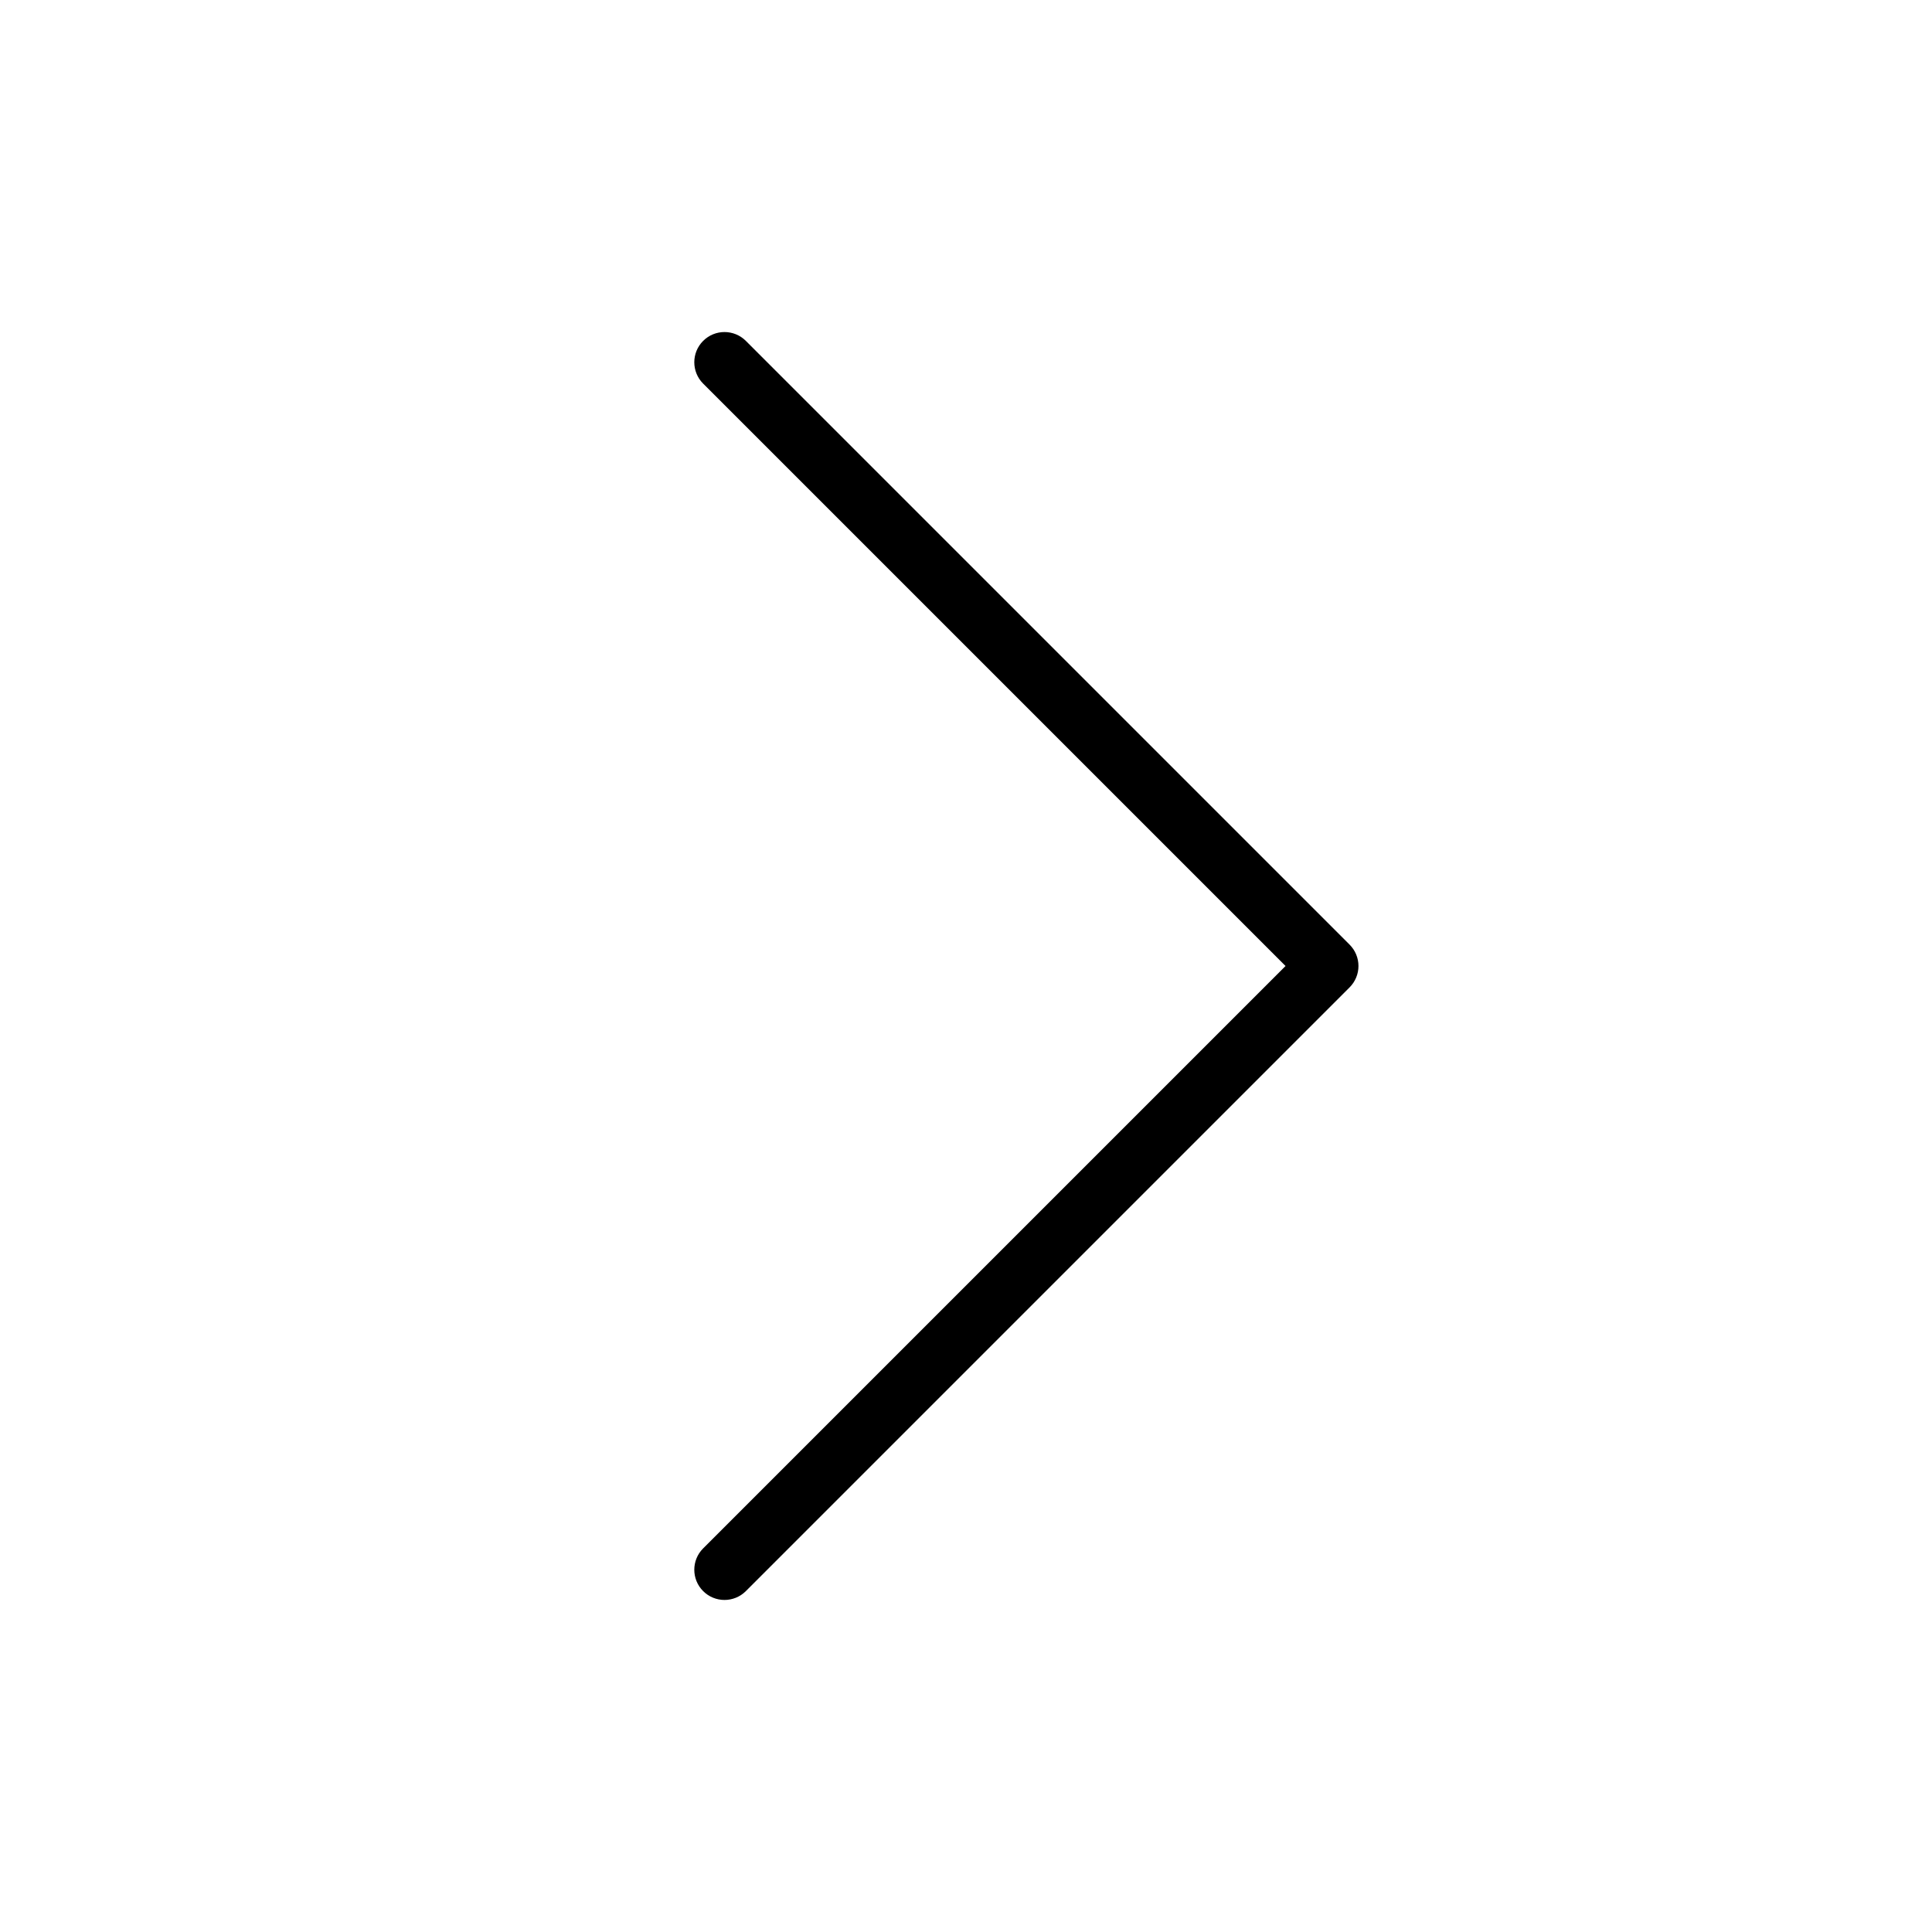
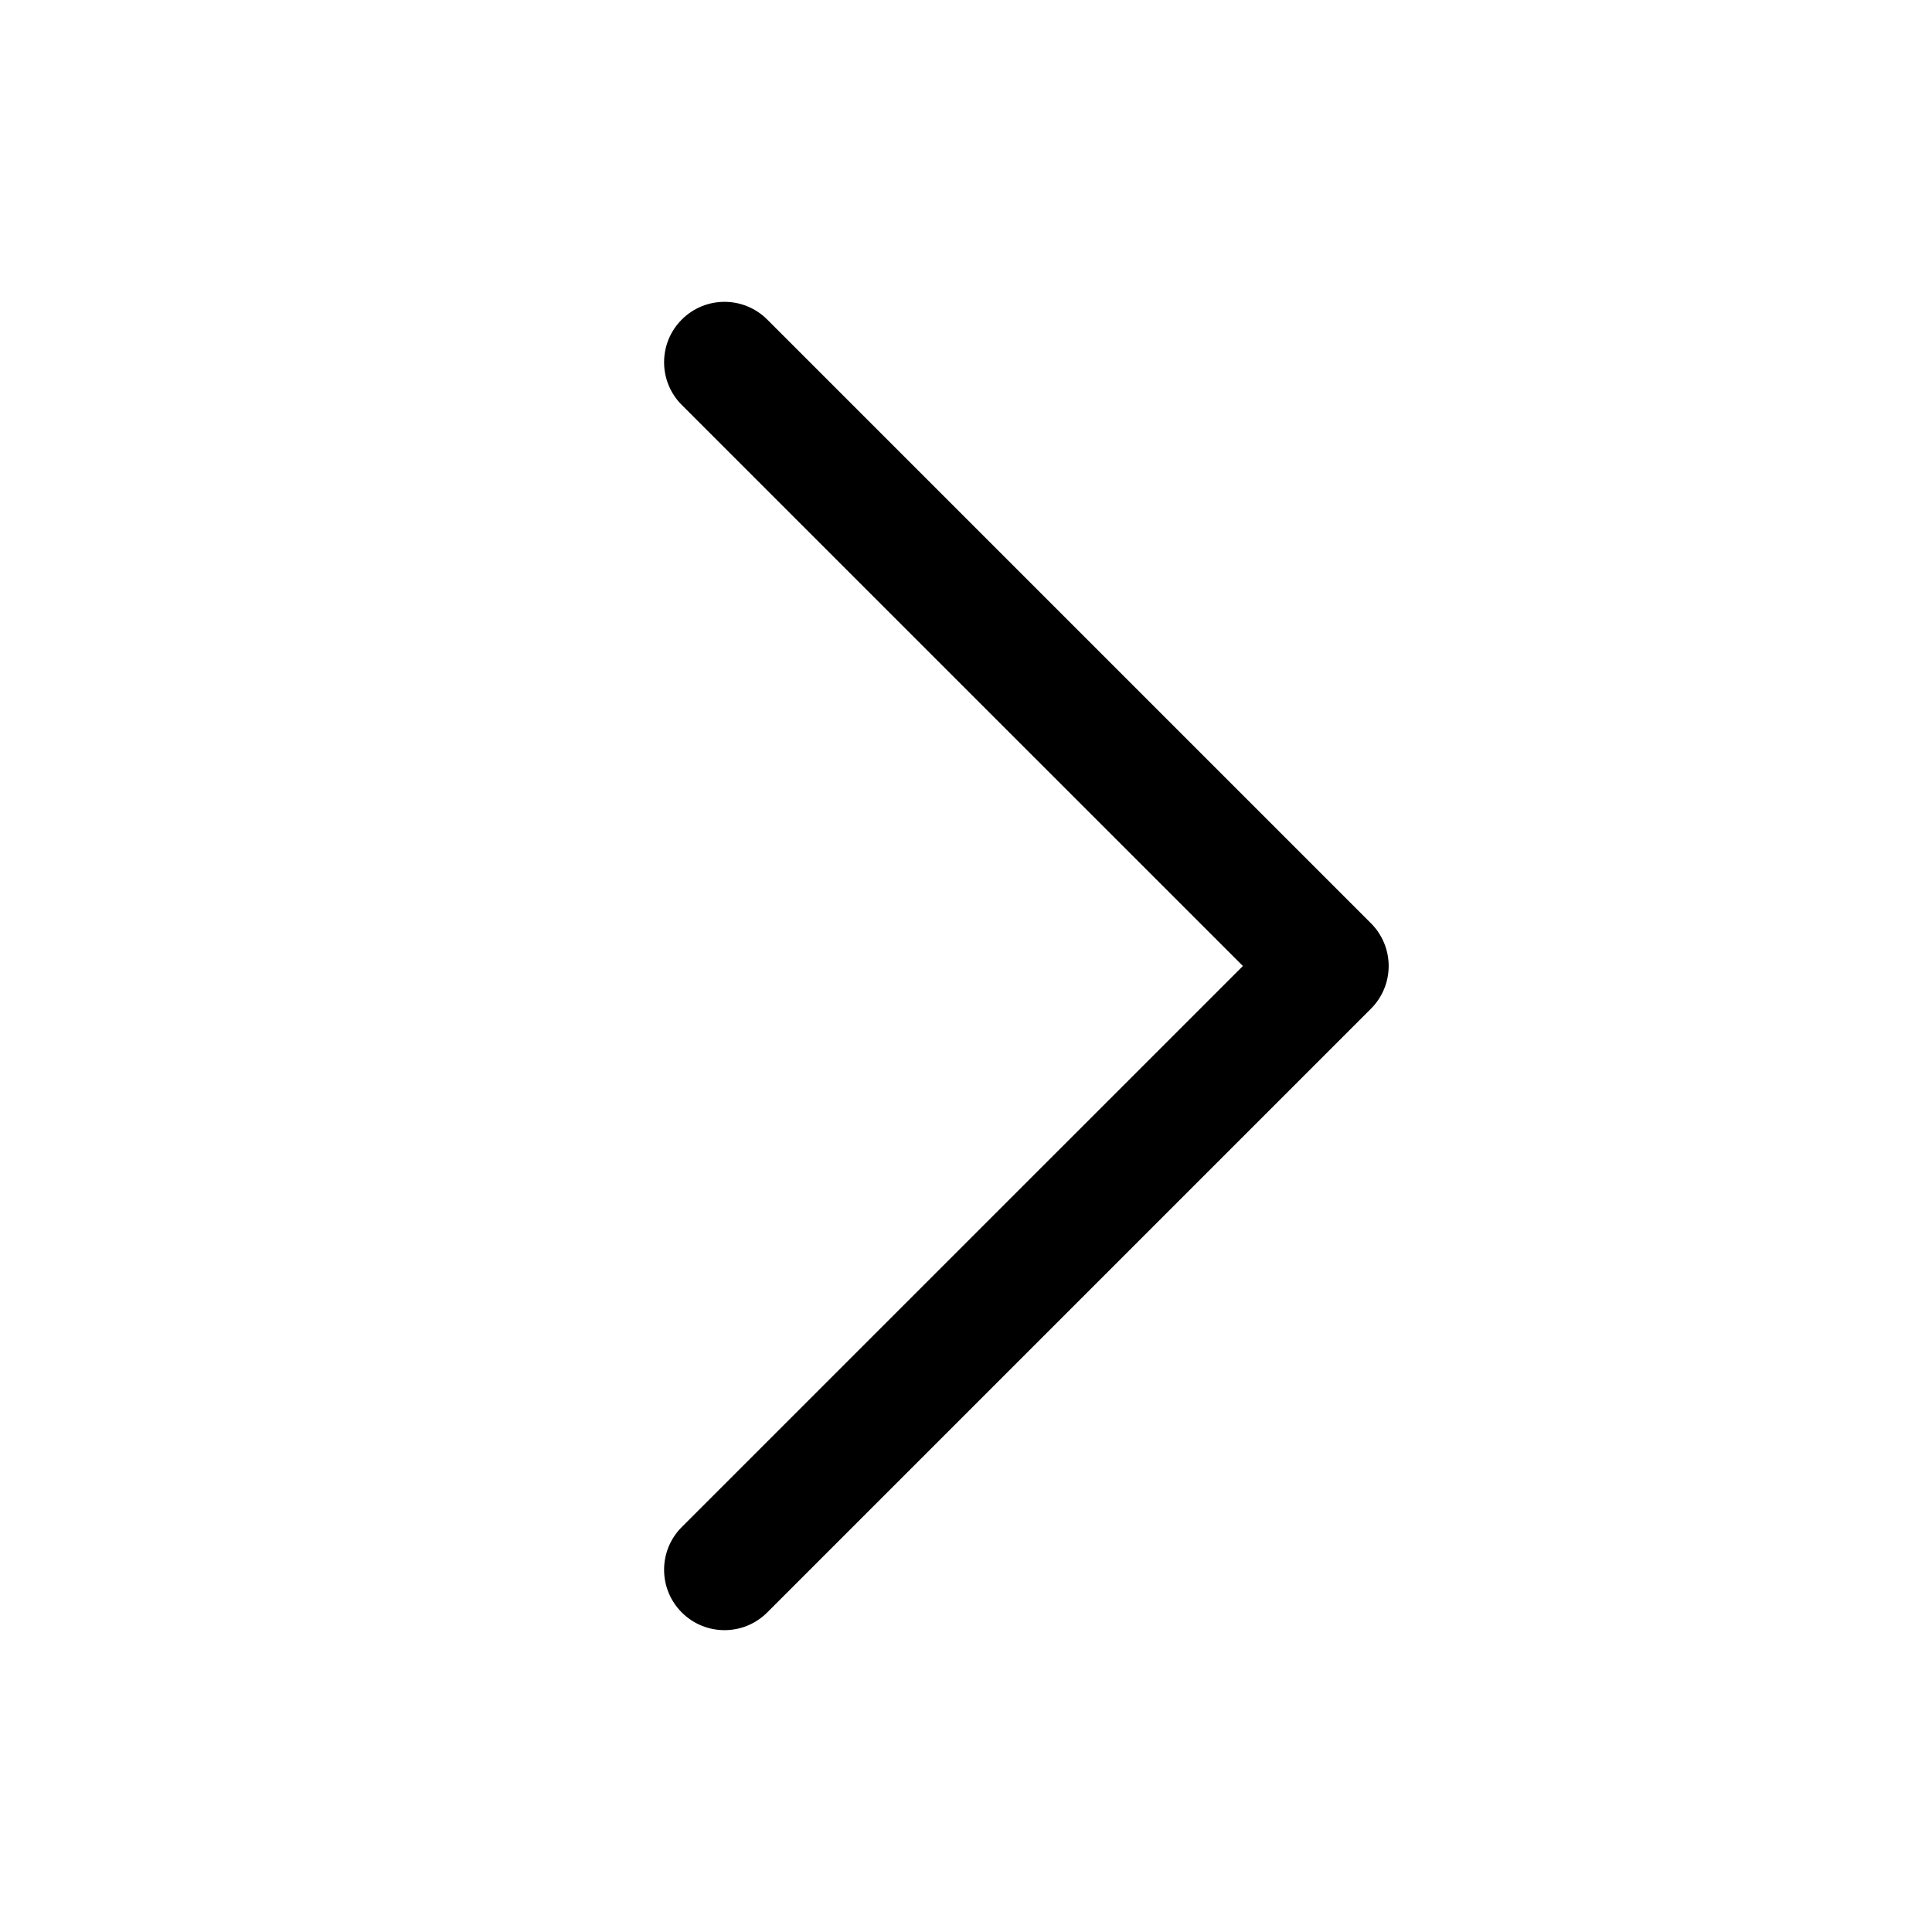
<svg xmlns="http://www.w3.org/2000/svg" viewBox="0 0 256 256" fill="currentColor">
-   <path d="M178.83,130.83l-80,80a4,4,0,0,1-5.66-5.66L170.34,128,93.17,50.83a4,4,0,0,1,5.66-5.66l80,80A4,4,0,0,1,178.83,130.83Z" />
+   <path d="M181.66,133.66l-80,80a8,8,0,0,1-11.32-11.32L164.69,128,90.34,53.66a8,8,0,0,1,11.32-11.32l80,80A8,8,0,0,1,181.66,133.66Z" />
</svg>
